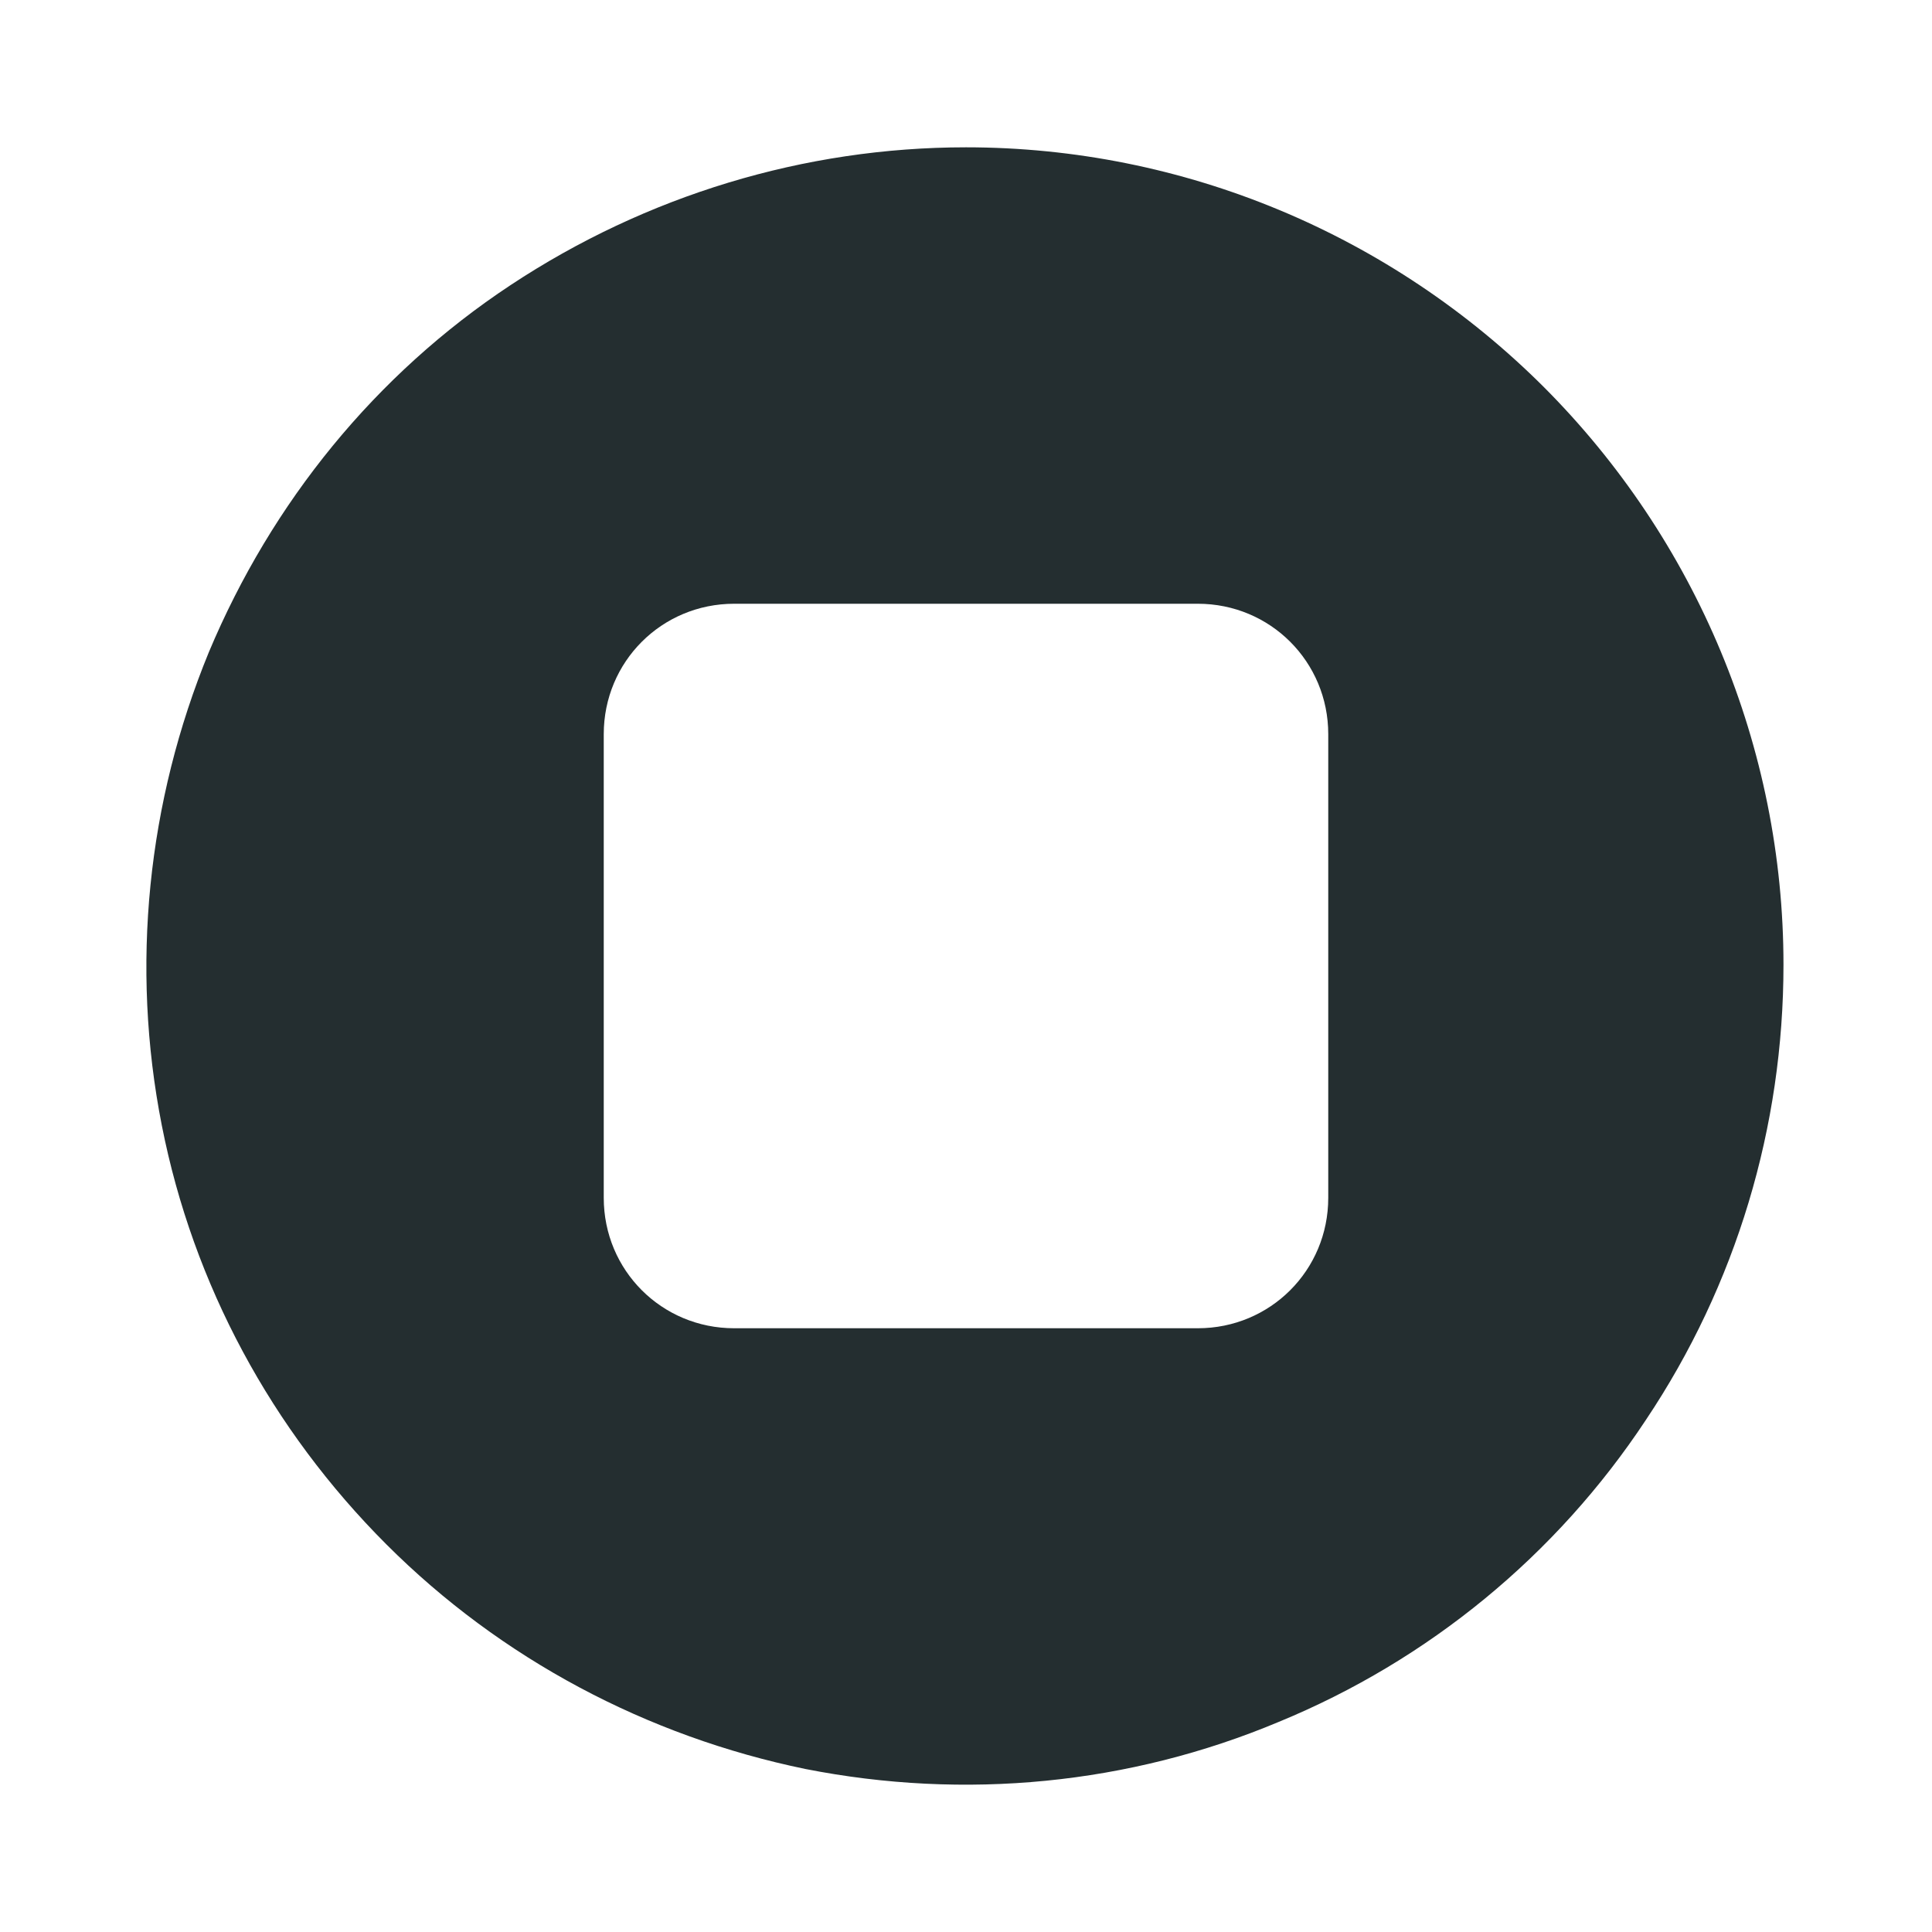
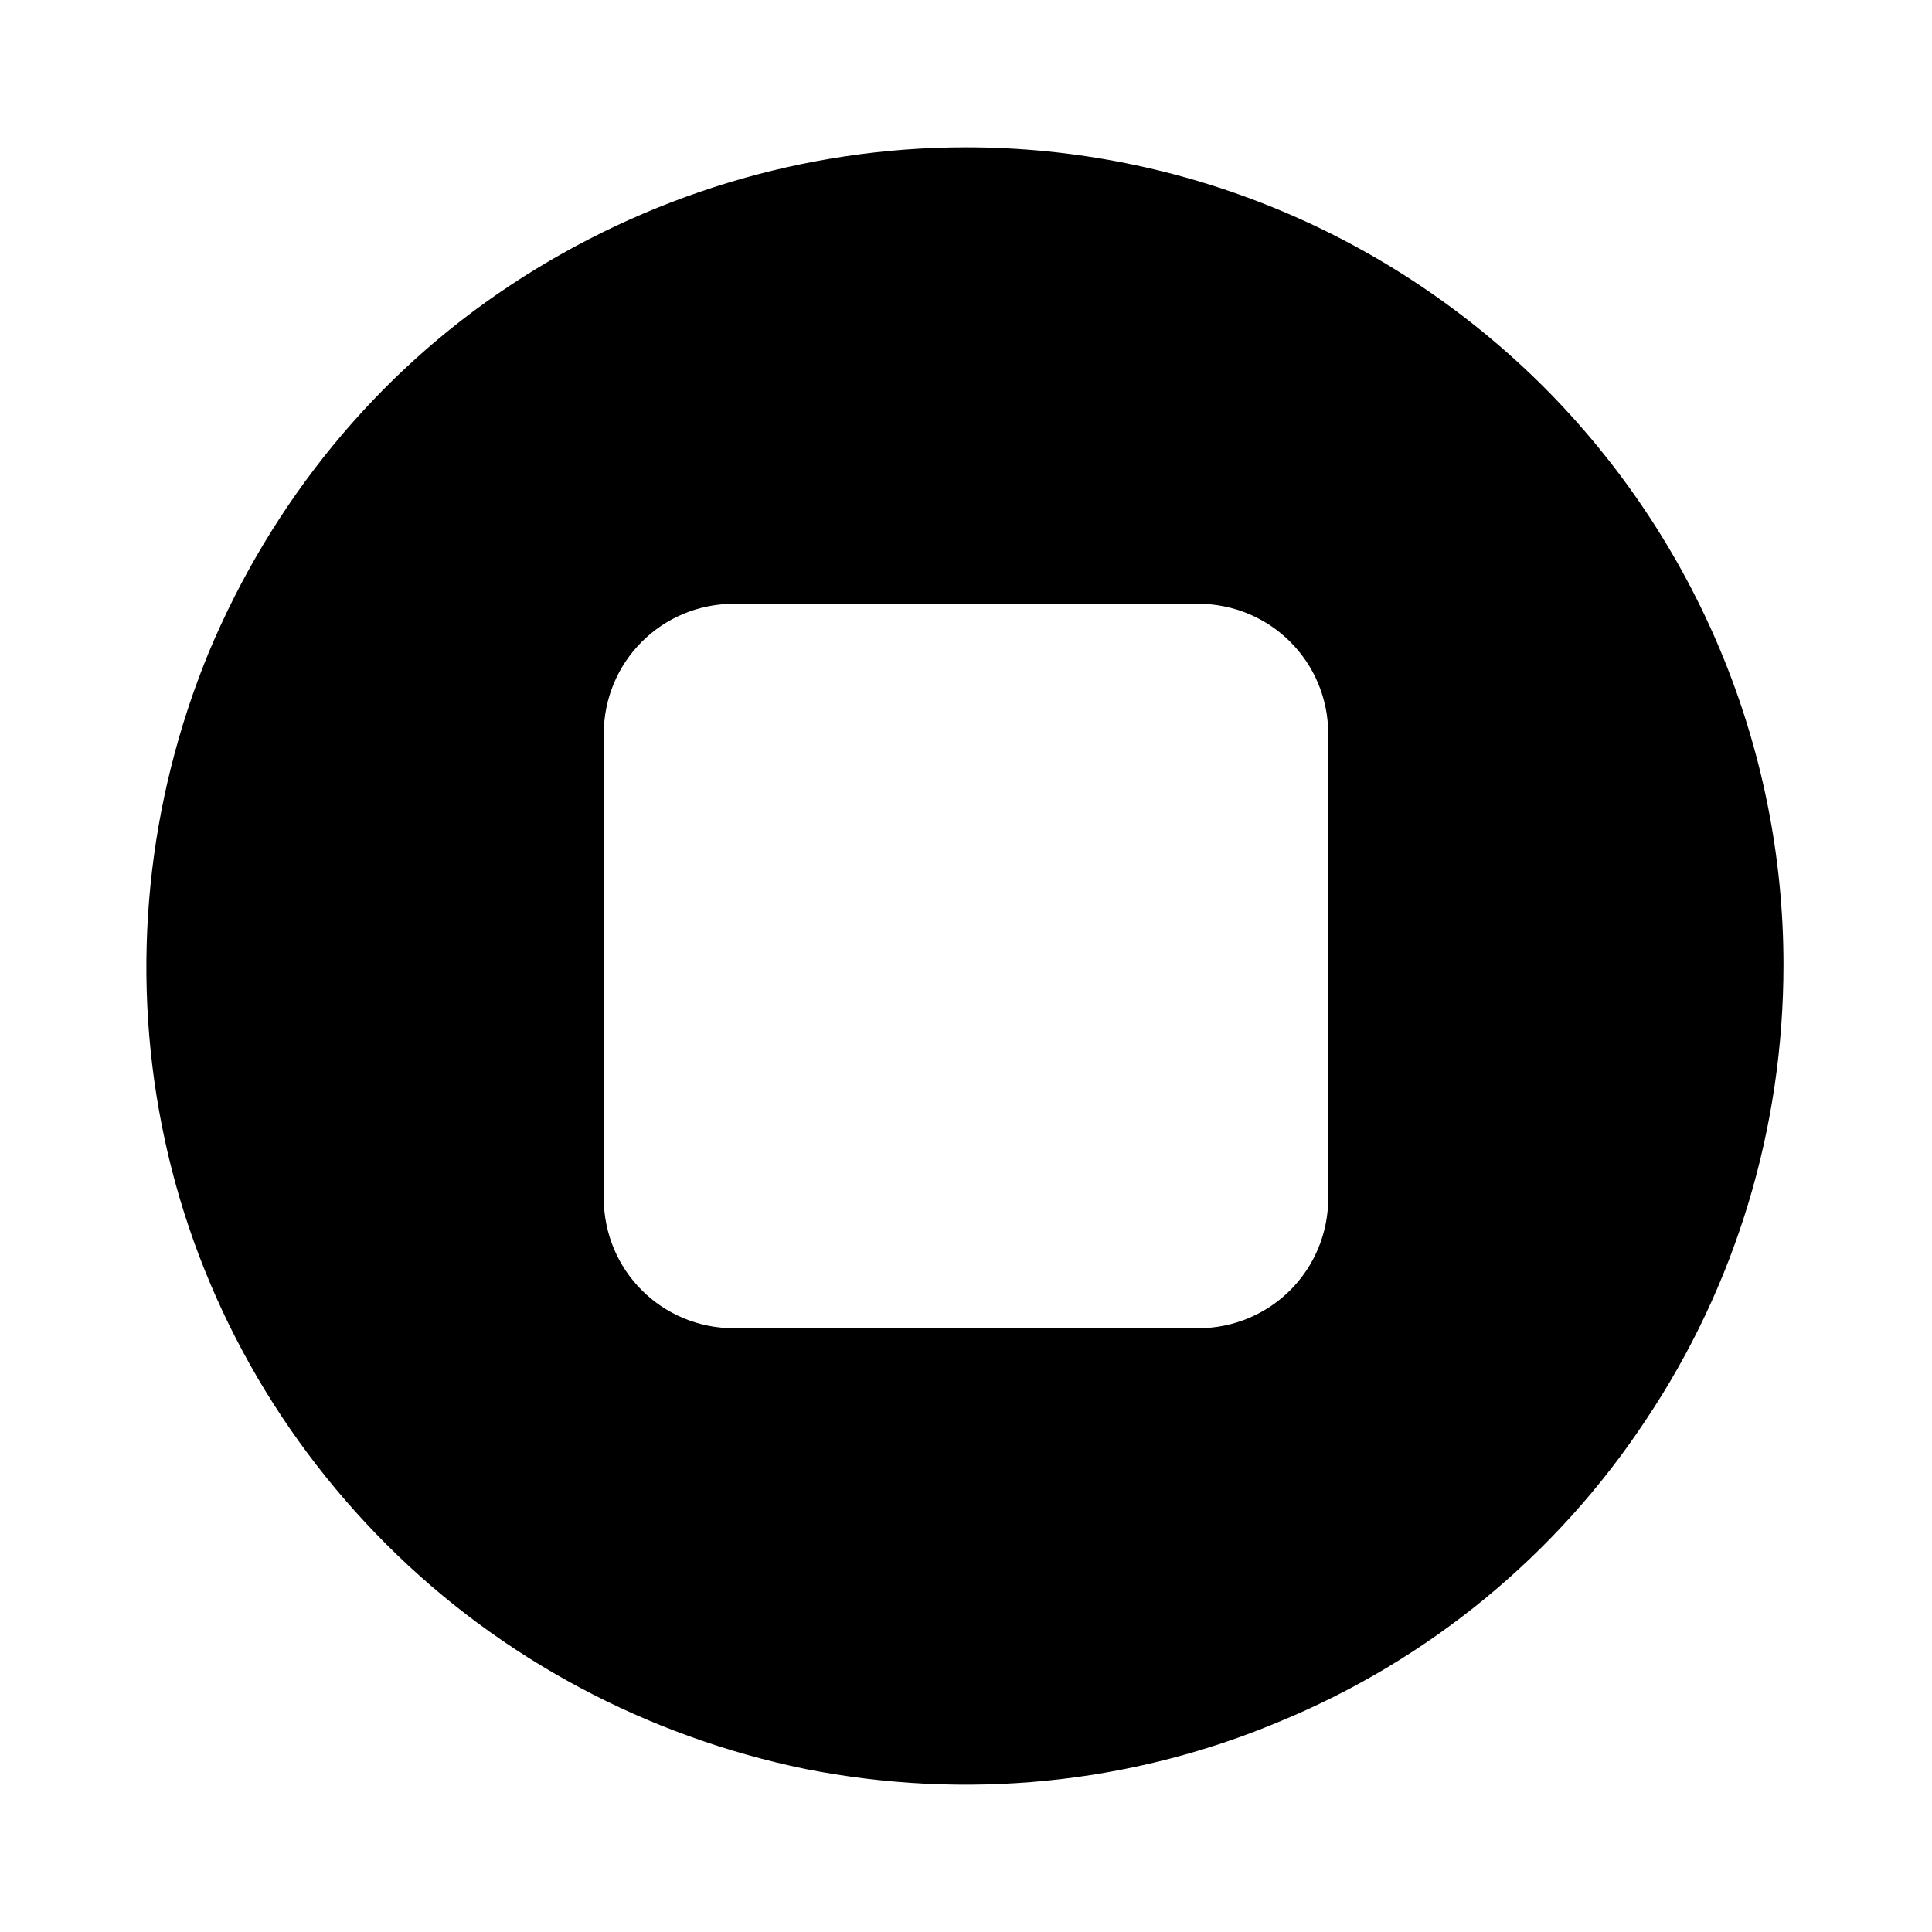
<svg xmlns="http://www.w3.org/2000/svg" id="Grid" viewBox="0 0 16 16">
-   <defs>
-     <style>
-       .cls-1 {
-         fill: #242e30;
-       }
-     </style>
-   </defs>
  <path class="cls-1" d="M12.79,3.21c-1.27-1.27-2.99-1.99-4.79-1.99-1.34,0-2.65.4-3.77,1.14s-1.98,1.8-2.5,3.04c-.51,1.24-.65,2.6-.39,3.92s.91,2.52,1.86,3.47c.95.95,2.16,1.59,3.47,1.86,1.32.26,2.68.13,3.92-.39,1.24-.51,2.3-1.38,3.04-2.5.75-1.12,1.14-2.43,1.14-3.77,0-1.8-.72-3.52-1.99-4.79ZM11,9.92c0,.6-.48,1.08-1.08,1.08h-3.84c-.6,0-1.08-.48-1.08-1.08v-3.84c0-.6.48-1.08,1.08-1.08h3.84c.6,0,1.08.48,1.08,1.08v3.84Z" />
</svg>
